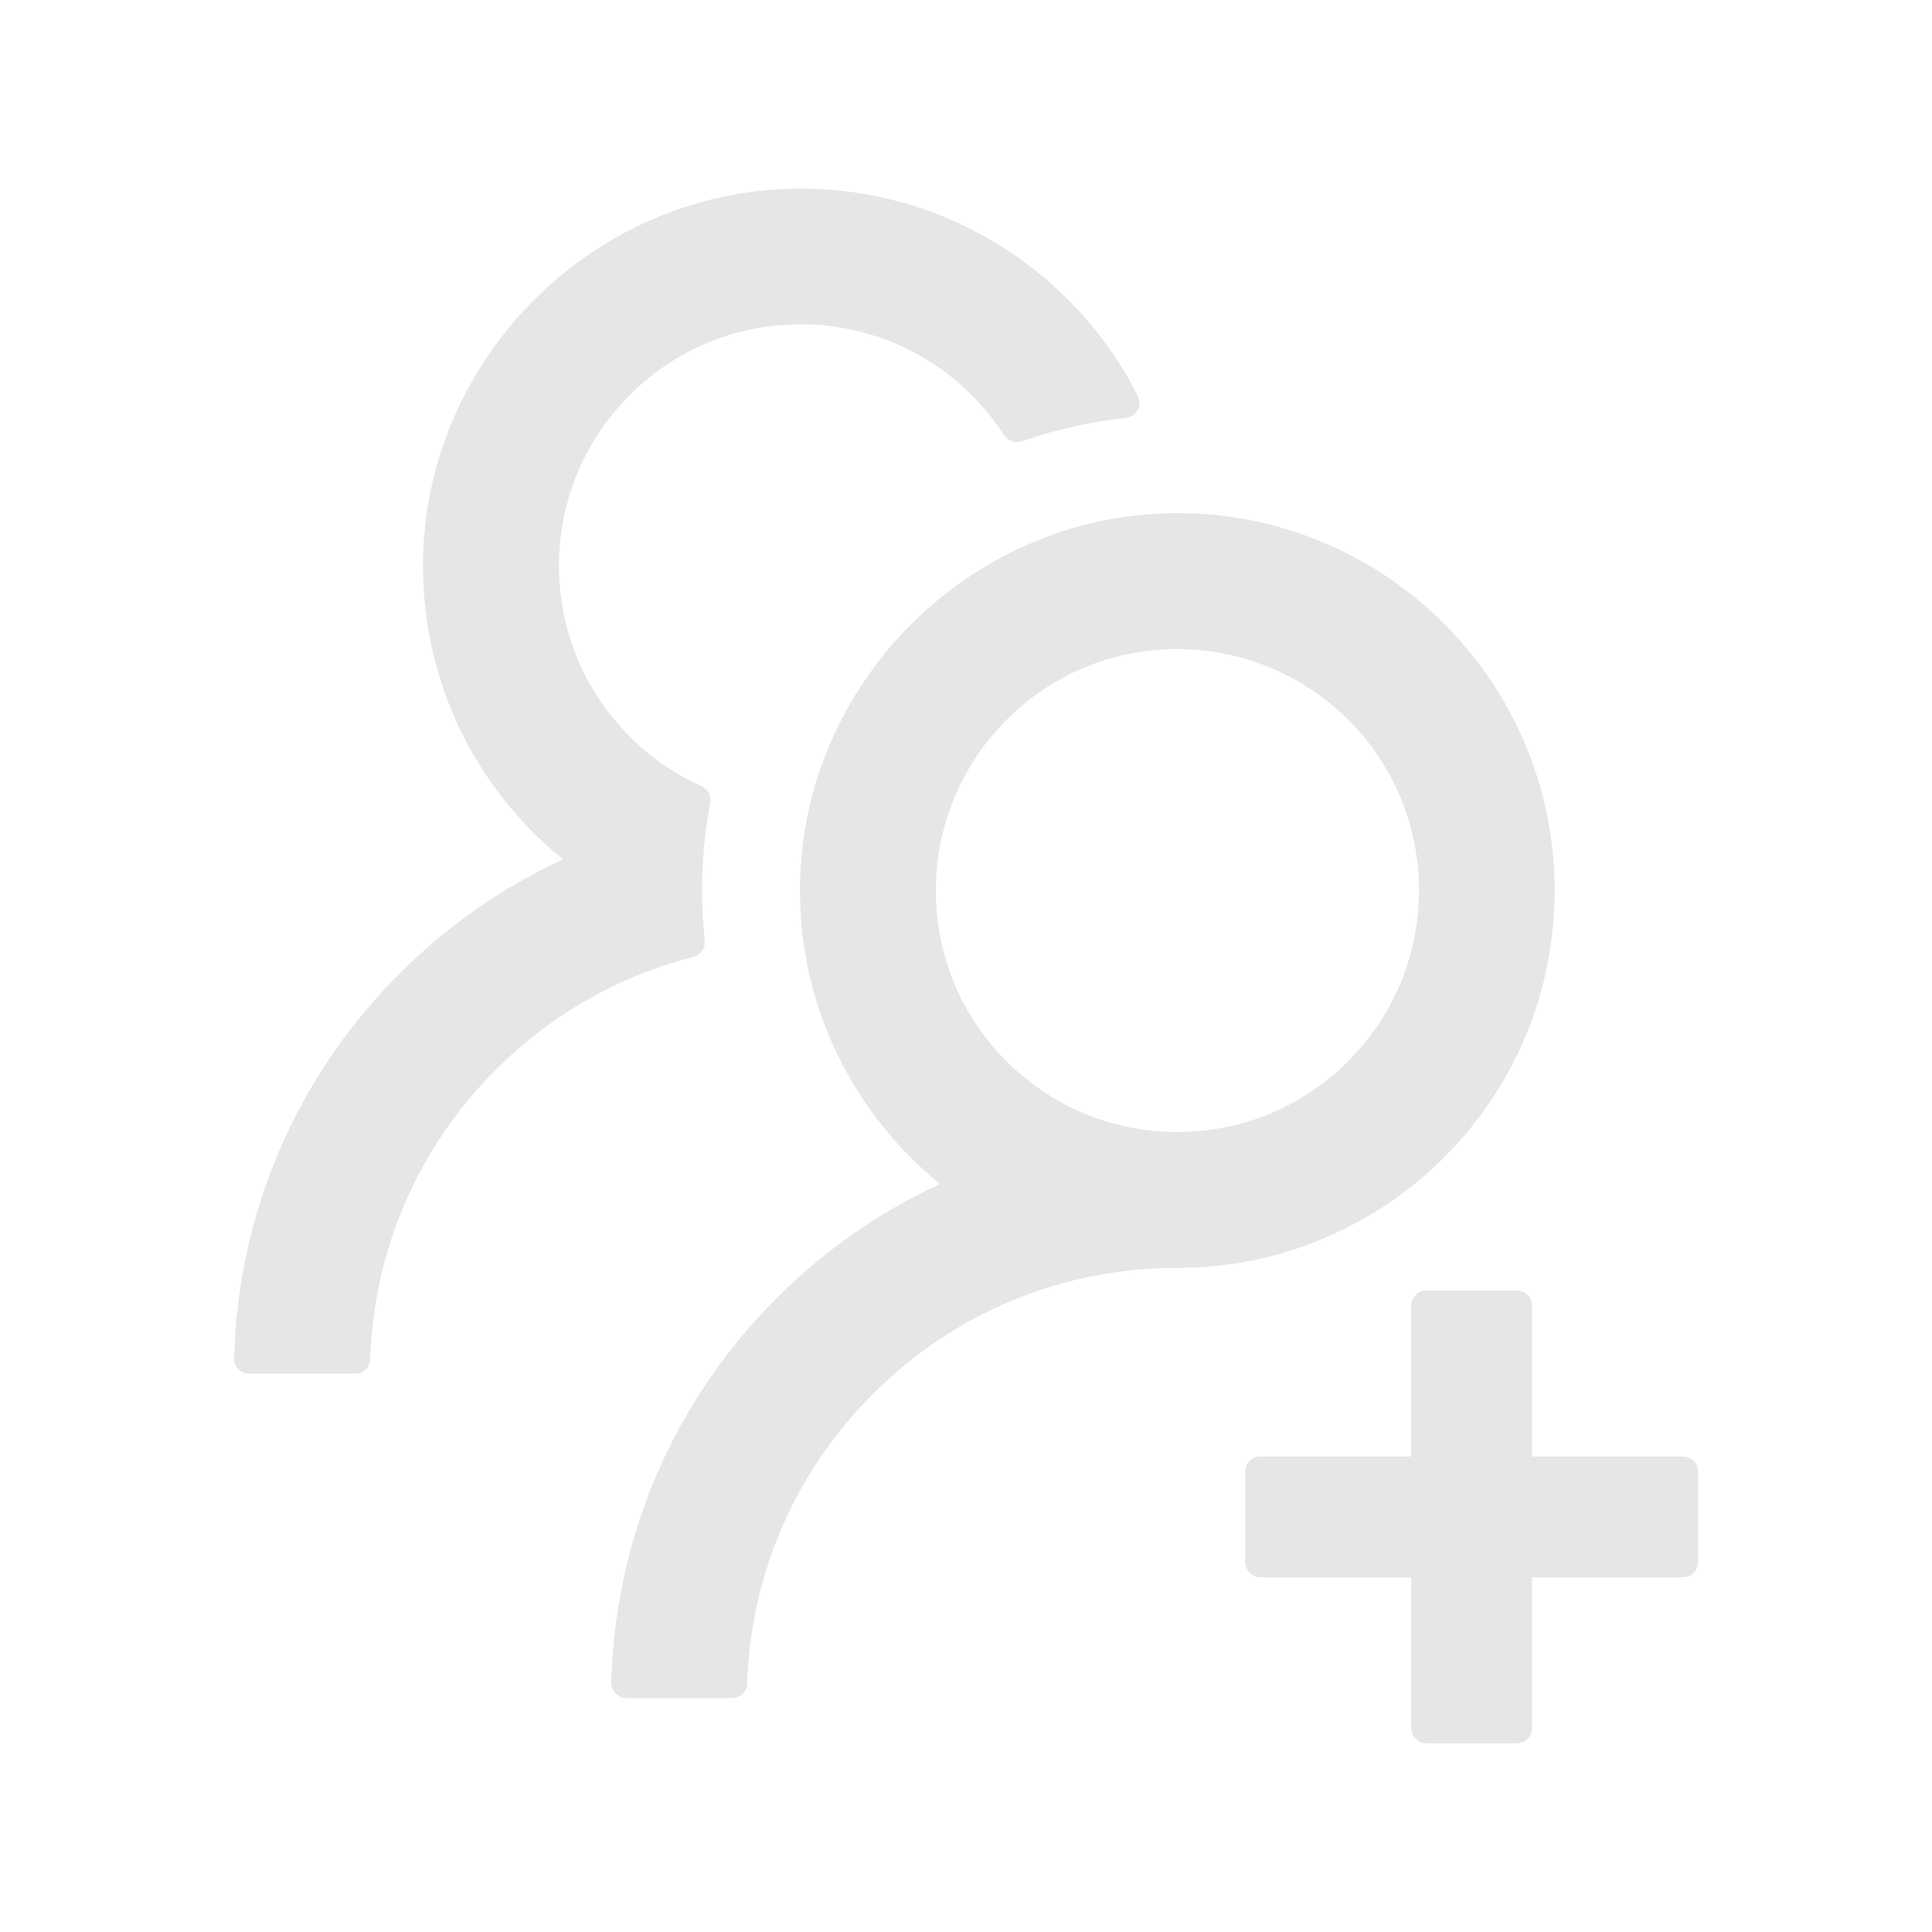
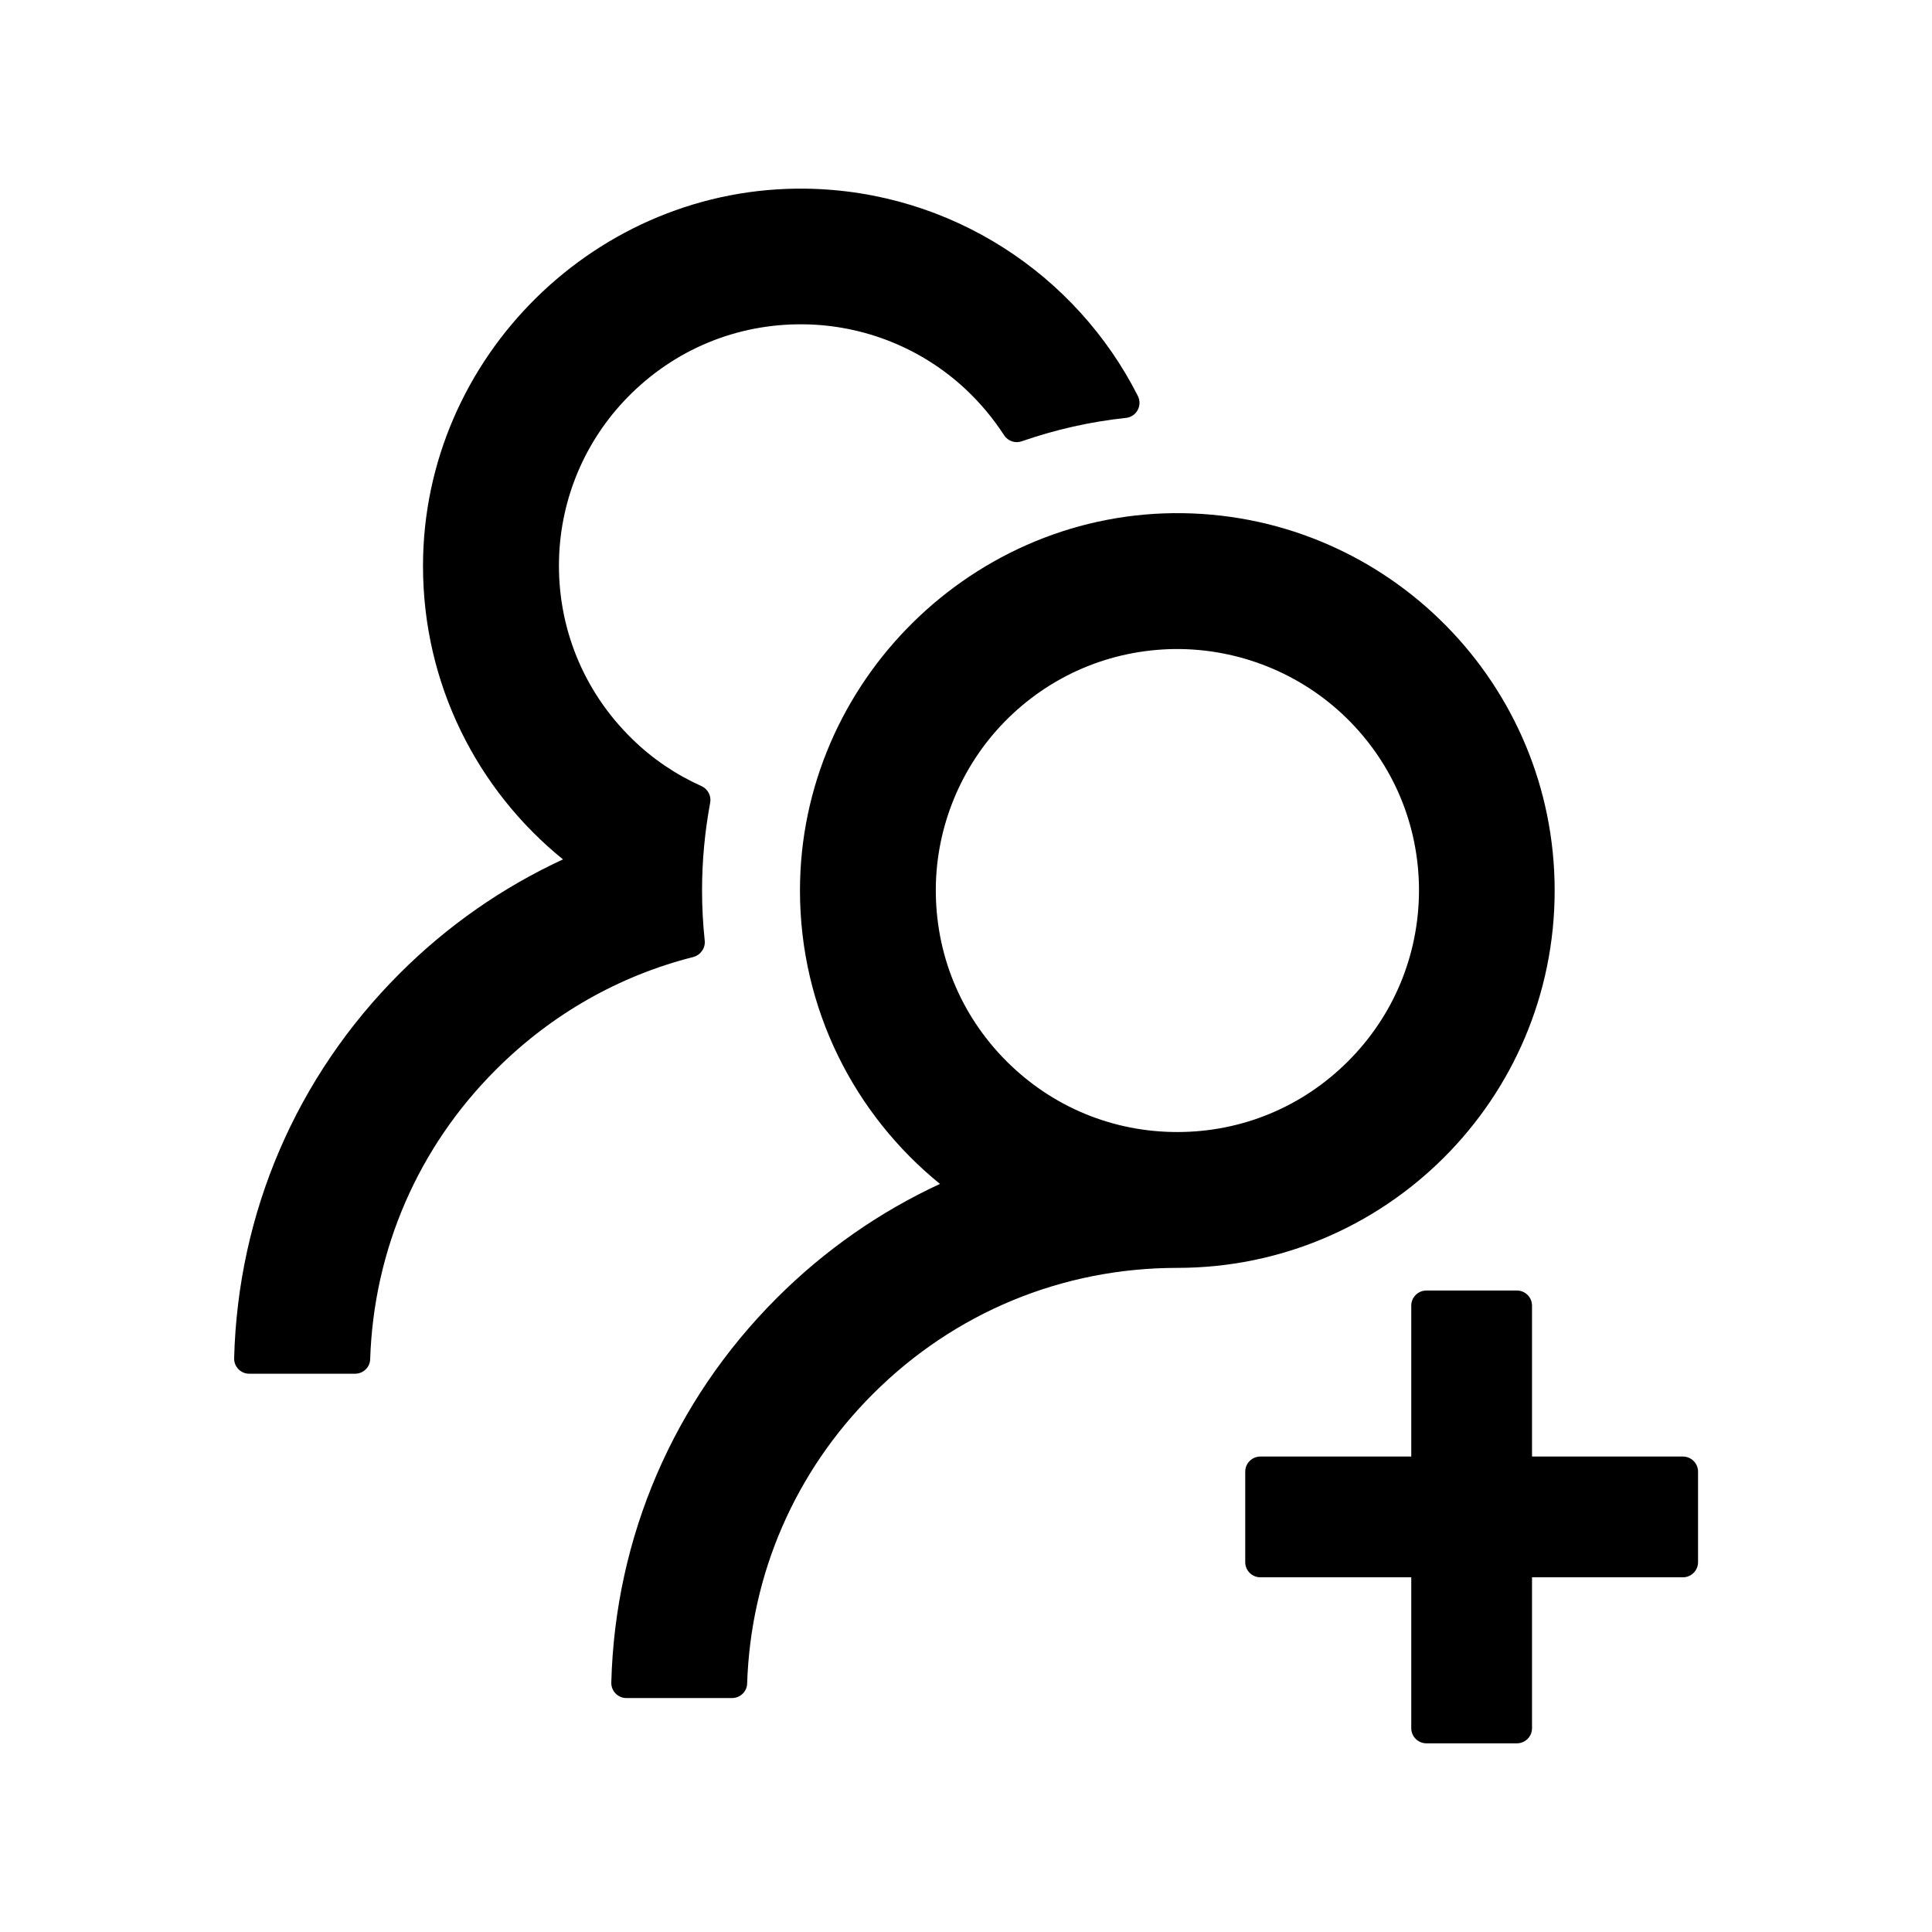
- <svg xmlns="http://www.w3.org/2000/svg" class="icon" width="200px" height="200.00px" viewBox="0 0 1024 1024" version="1.1">
-   <path fill="#e6e6e6" d="M892 772h-80v-80c0-4.4-3.6-8-8-8h-48c-4.4 0-8 3.6-8 8v80h-80c-4.4 0-8 3.6-8 8v48c0 4.4 3.6 8 8 8h80v80c0 4.4 3.6 8 8 8h48c4.4 0 8-3.6 8-8v-80h80c4.4 0 8-3.6 8-8v-48c0-4.4-3.6-8-8-8zM373.5 498.4c-0.9-8.7-1.4-17.5-1.4-26.4 0-15.9 1.5-31.4 4.3-46.5 0.7-3.6-1.2-7.3-4.5-8.8-13.6-6.1-26.1-14.5-36.9-25.1-25.8-25.2-39.7-59.3-38.7-95.4 0.9-32.1 13.8-62.6 36.3-85.6 24.7-25.3 57.9-39.1 93.2-38.7 31.9 0.3 62.7 12.6 86 34.4 7.9 7.4 14.7 15.6 20.4 24.4 2 3.1 5.9 4.4 9.3 3.2 17.6-6.1 36.2-10.4 55.3-12.4 5.6-0.6 8.8-6.6 6.3-11.6-32.5-64.3-98.9-108.7-175.7-109.9-110.8-1.7-203.2 89.2-203.2 200 0 62.8 28.9 118.8 74.2 155.5-31.8 14.7-61.1 35-86.5 60.4-54.8 54.7-85.8 126.9-87.8 204-0.1 4.5 3.5 8.2 8 8.2h56.1c4.3 0 7.9-3.4 8-7.7 1.9-58 25.4-112.3 66.7-153.5 29.4-29.4 65.4-49.8 104.7-59.7 3.8-1.1 6.4-4.8 5.9-8.8zM824 472c0-109.4-87.9-198.3-196.9-200C516.3 270.3 424 361.2 424 472c0 62.8 29 118.8 74.2 155.5-31.7 14.7-60.9 34.9-86.4 60.4C357 742.6 326 814.8 324 891.8c-0.1 4.5 3.5 8.2 8 8.2h56c4.3 0 7.9-3.4 8-7.7 1.9-58 25.4-112.3 66.7-153.5C505.8 695.7 563 672 624 672c110.4 0 200-89.5 200-200z m-109.5 90.5C690.3 586.7 658.2 600 624 600s-66.3-13.3-90.5-37.5C509 538 495.7 505.4 496 470.7c0.3-32.8 13.4-64.5 36.3-88 24-24.6 56.1-38.3 90.4-38.7 33.9-0.3 66.8 12.9 91 36.6 24.8 24.3 38.4 56.8 38.4 91.4-0.1 34.2-13.4 66.3-37.6 90.5z" />
+ <svg xmlns="http://www.w3.org/2000/svg" class="icon" width="500px" height="500.00px" viewBox="0 0 1024 1024" version="1.1">
+   <path d="M892 772h-80v-80c0-4.4-3.6-8-8-8h-48c-4.4 0-8 3.6-8 8v80h-80c-4.4 0-8 3.6-8 8v48c0 4.4 3.6 8 8 8h80v80c0 4.4 3.6 8 8 8h48c4.4 0 8-3.6 8-8v-80h80c4.4 0 8-3.6 8-8v-48c0-4.4-3.6-8-8-8zM373.5 498.4c-0.9-8.7-1.4-17.5-1.4-26.4 0-15.9 1.5-31.4 4.3-46.5 0.7-3.6-1.2-7.3-4.5-8.8-13.6-6.1-26.1-14.5-36.9-25.1-25.8-25.2-39.7-59.3-38.7-95.4 0.9-32.1 13.8-62.6 36.3-85.6 24.7-25.3 57.9-39.1 93.2-38.7 31.9 0.3 62.7 12.6 86 34.4 7.9 7.4 14.7 15.6 20.4 24.4 2 3.1 5.9 4.4 9.3 3.2 17.6-6.1 36.2-10.4 55.3-12.4 5.6-0.6 8.8-6.6 6.3-11.6-32.5-64.3-98.9-108.7-175.7-109.9-110.8-1.7-203.2 89.2-203.2 200 0 62.8 28.9 118.8 74.2 155.5-31.8 14.7-61.1 35-86.5 60.4-54.8 54.7-85.8 126.9-87.8 204-0.1 4.5 3.5 8.2 8 8.2h56.1c4.3 0 7.9-3.4 8-7.7 1.9-58 25.4-112.3 66.7-153.5 29.4-29.4 65.4-49.8 104.7-59.7 3.8-1.1 6.4-4.8 5.9-8.8zM824 472c0-109.4-87.9-198.3-196.9-200C516.3 270.3 424 361.2 424 472c0 62.8 29 118.8 74.2 155.5-31.7 14.7-60.9 34.9-86.4 60.4C357 742.6 326 814.8 324 891.8c-0.1 4.5 3.5 8.2 8 8.2h56c4.3 0 7.9-3.4 8-7.7 1.9-58 25.4-112.3 66.7-153.5C505.8 695.7 563 672 624 672c110.4 0 200-89.5 200-200z m-109.5 90.5C690.3 586.7 658.2 600 624 600s-66.3-13.3-90.5-37.5C509 538 495.7 505.4 496 470.7c0.3-32.8 13.4-64.5 36.3-88 24-24.6 56.1-38.3 90.4-38.7 33.9-0.3 66.8 12.9 91 36.6 24.8 24.3 38.4 56.8 38.4 91.4-0.1 34.2-13.4 66.3-37.6 90.5z" />
</svg>
